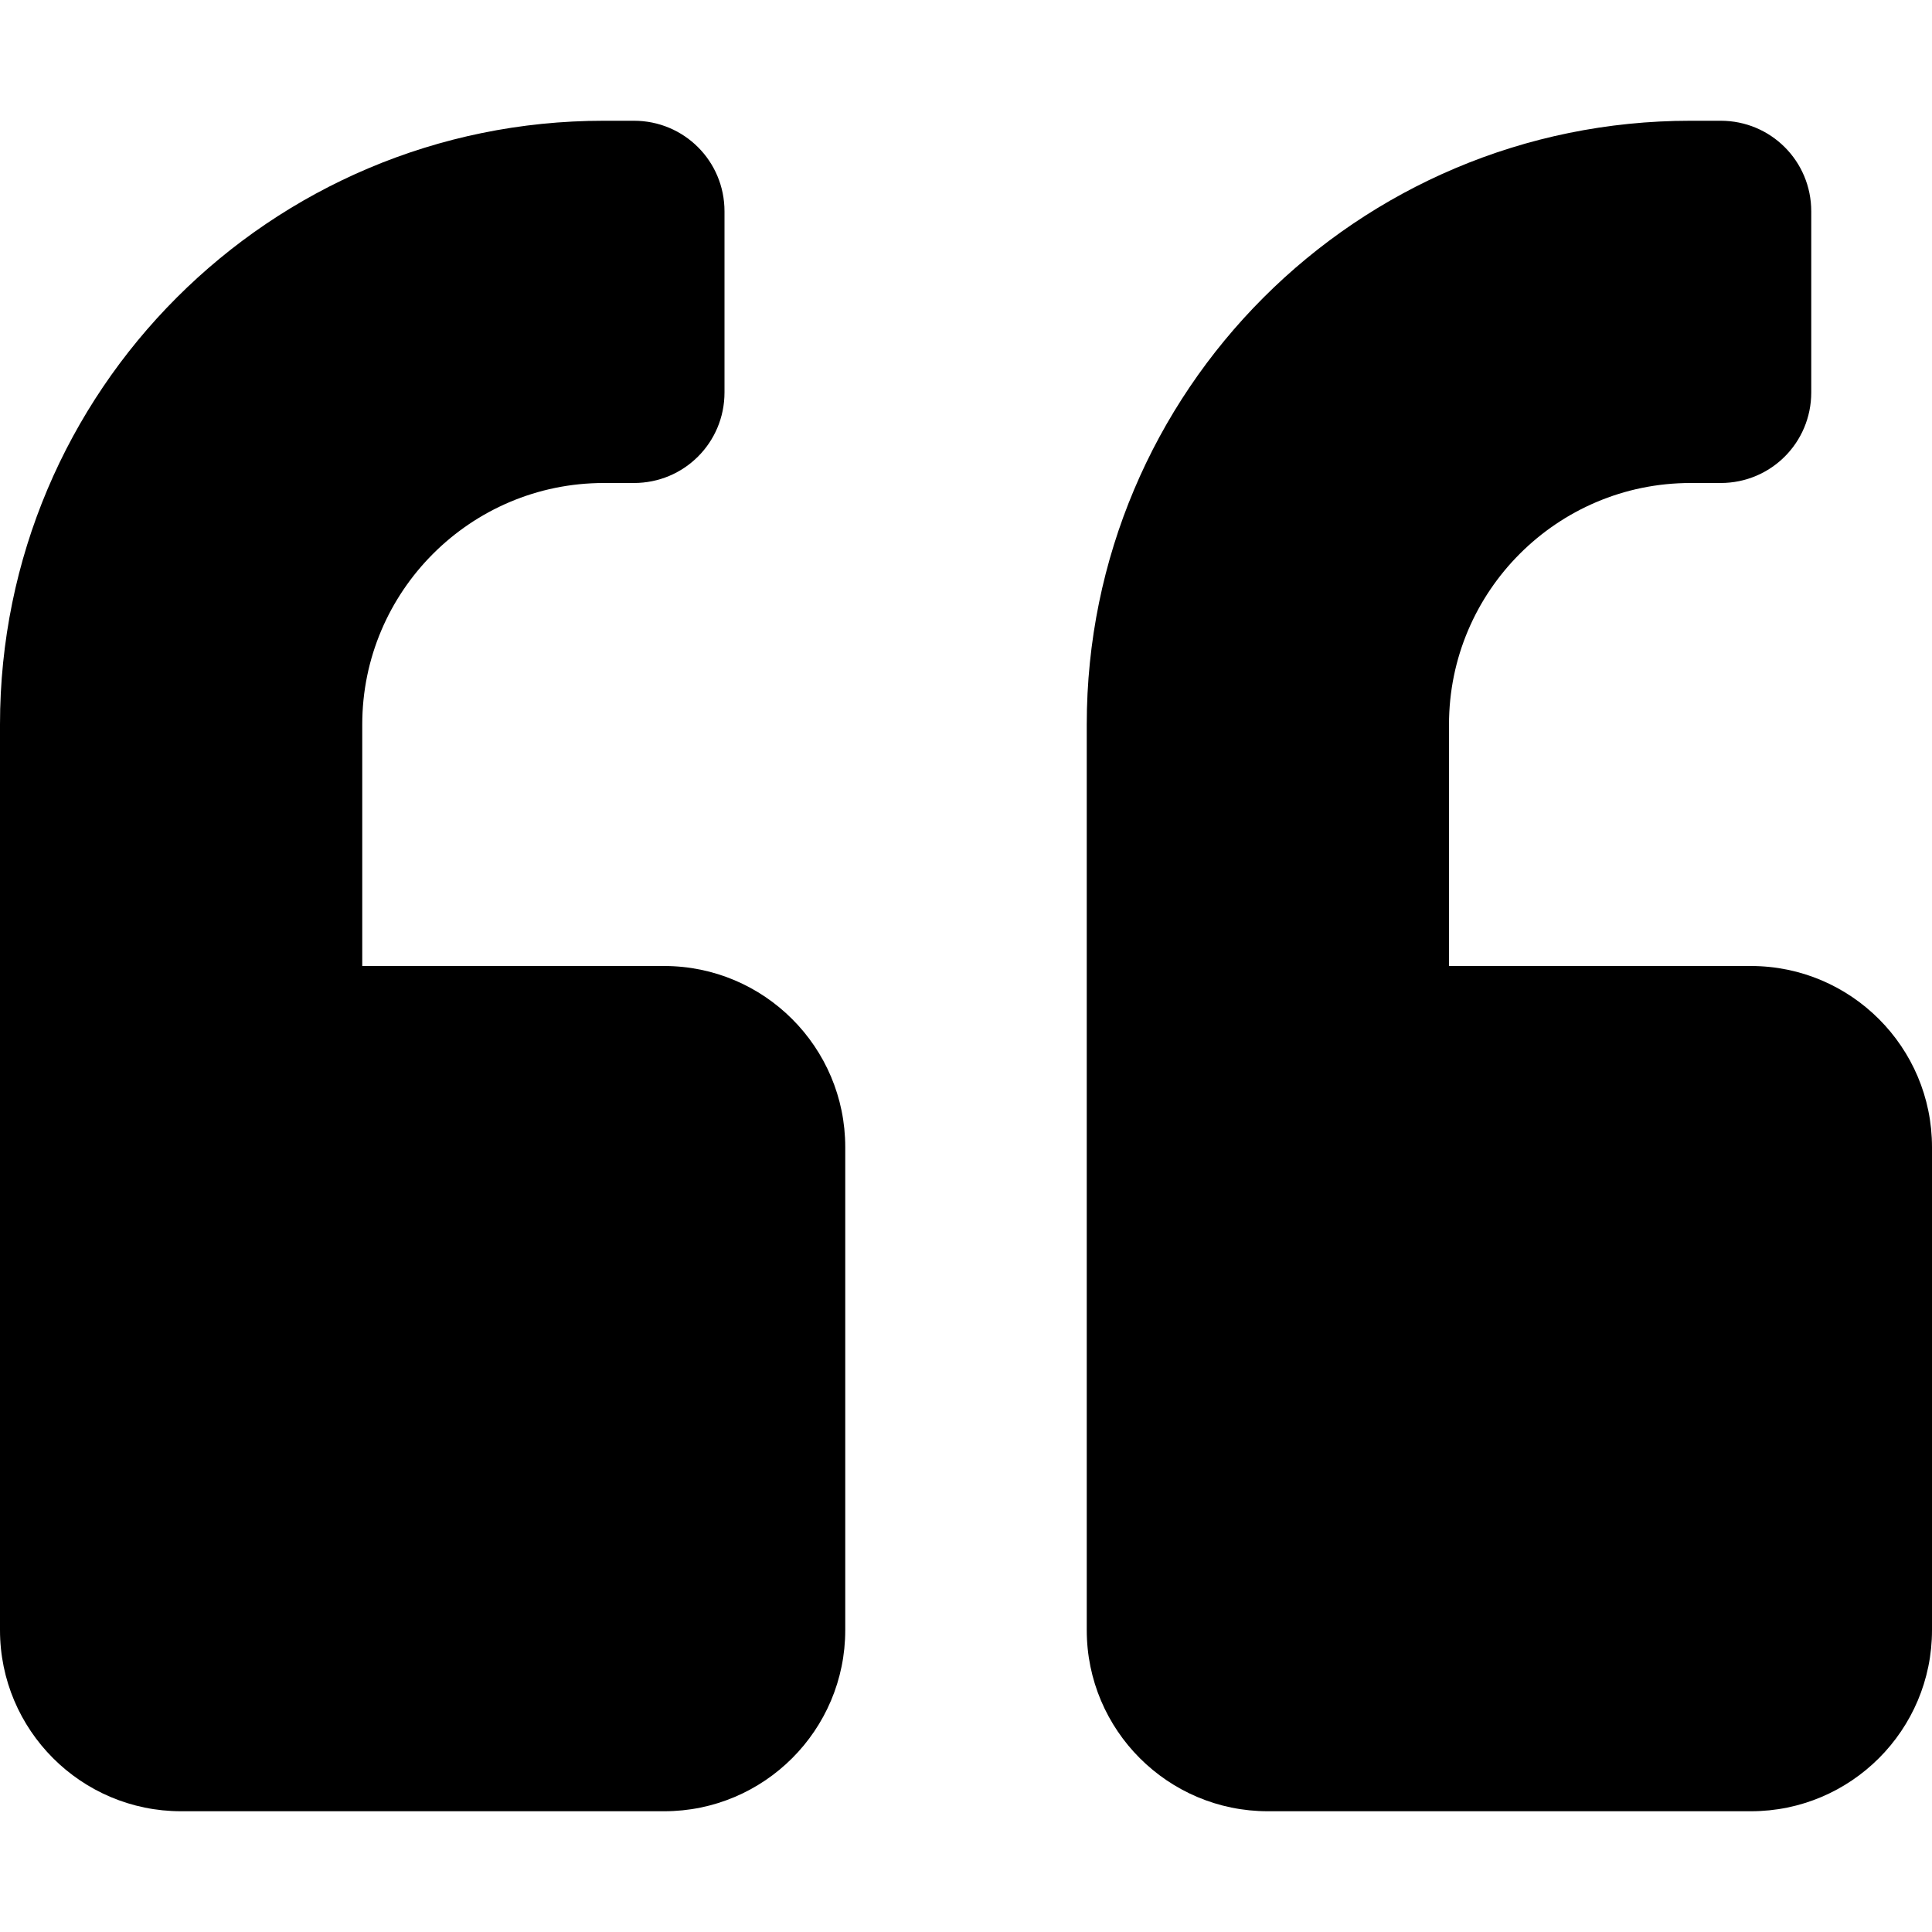
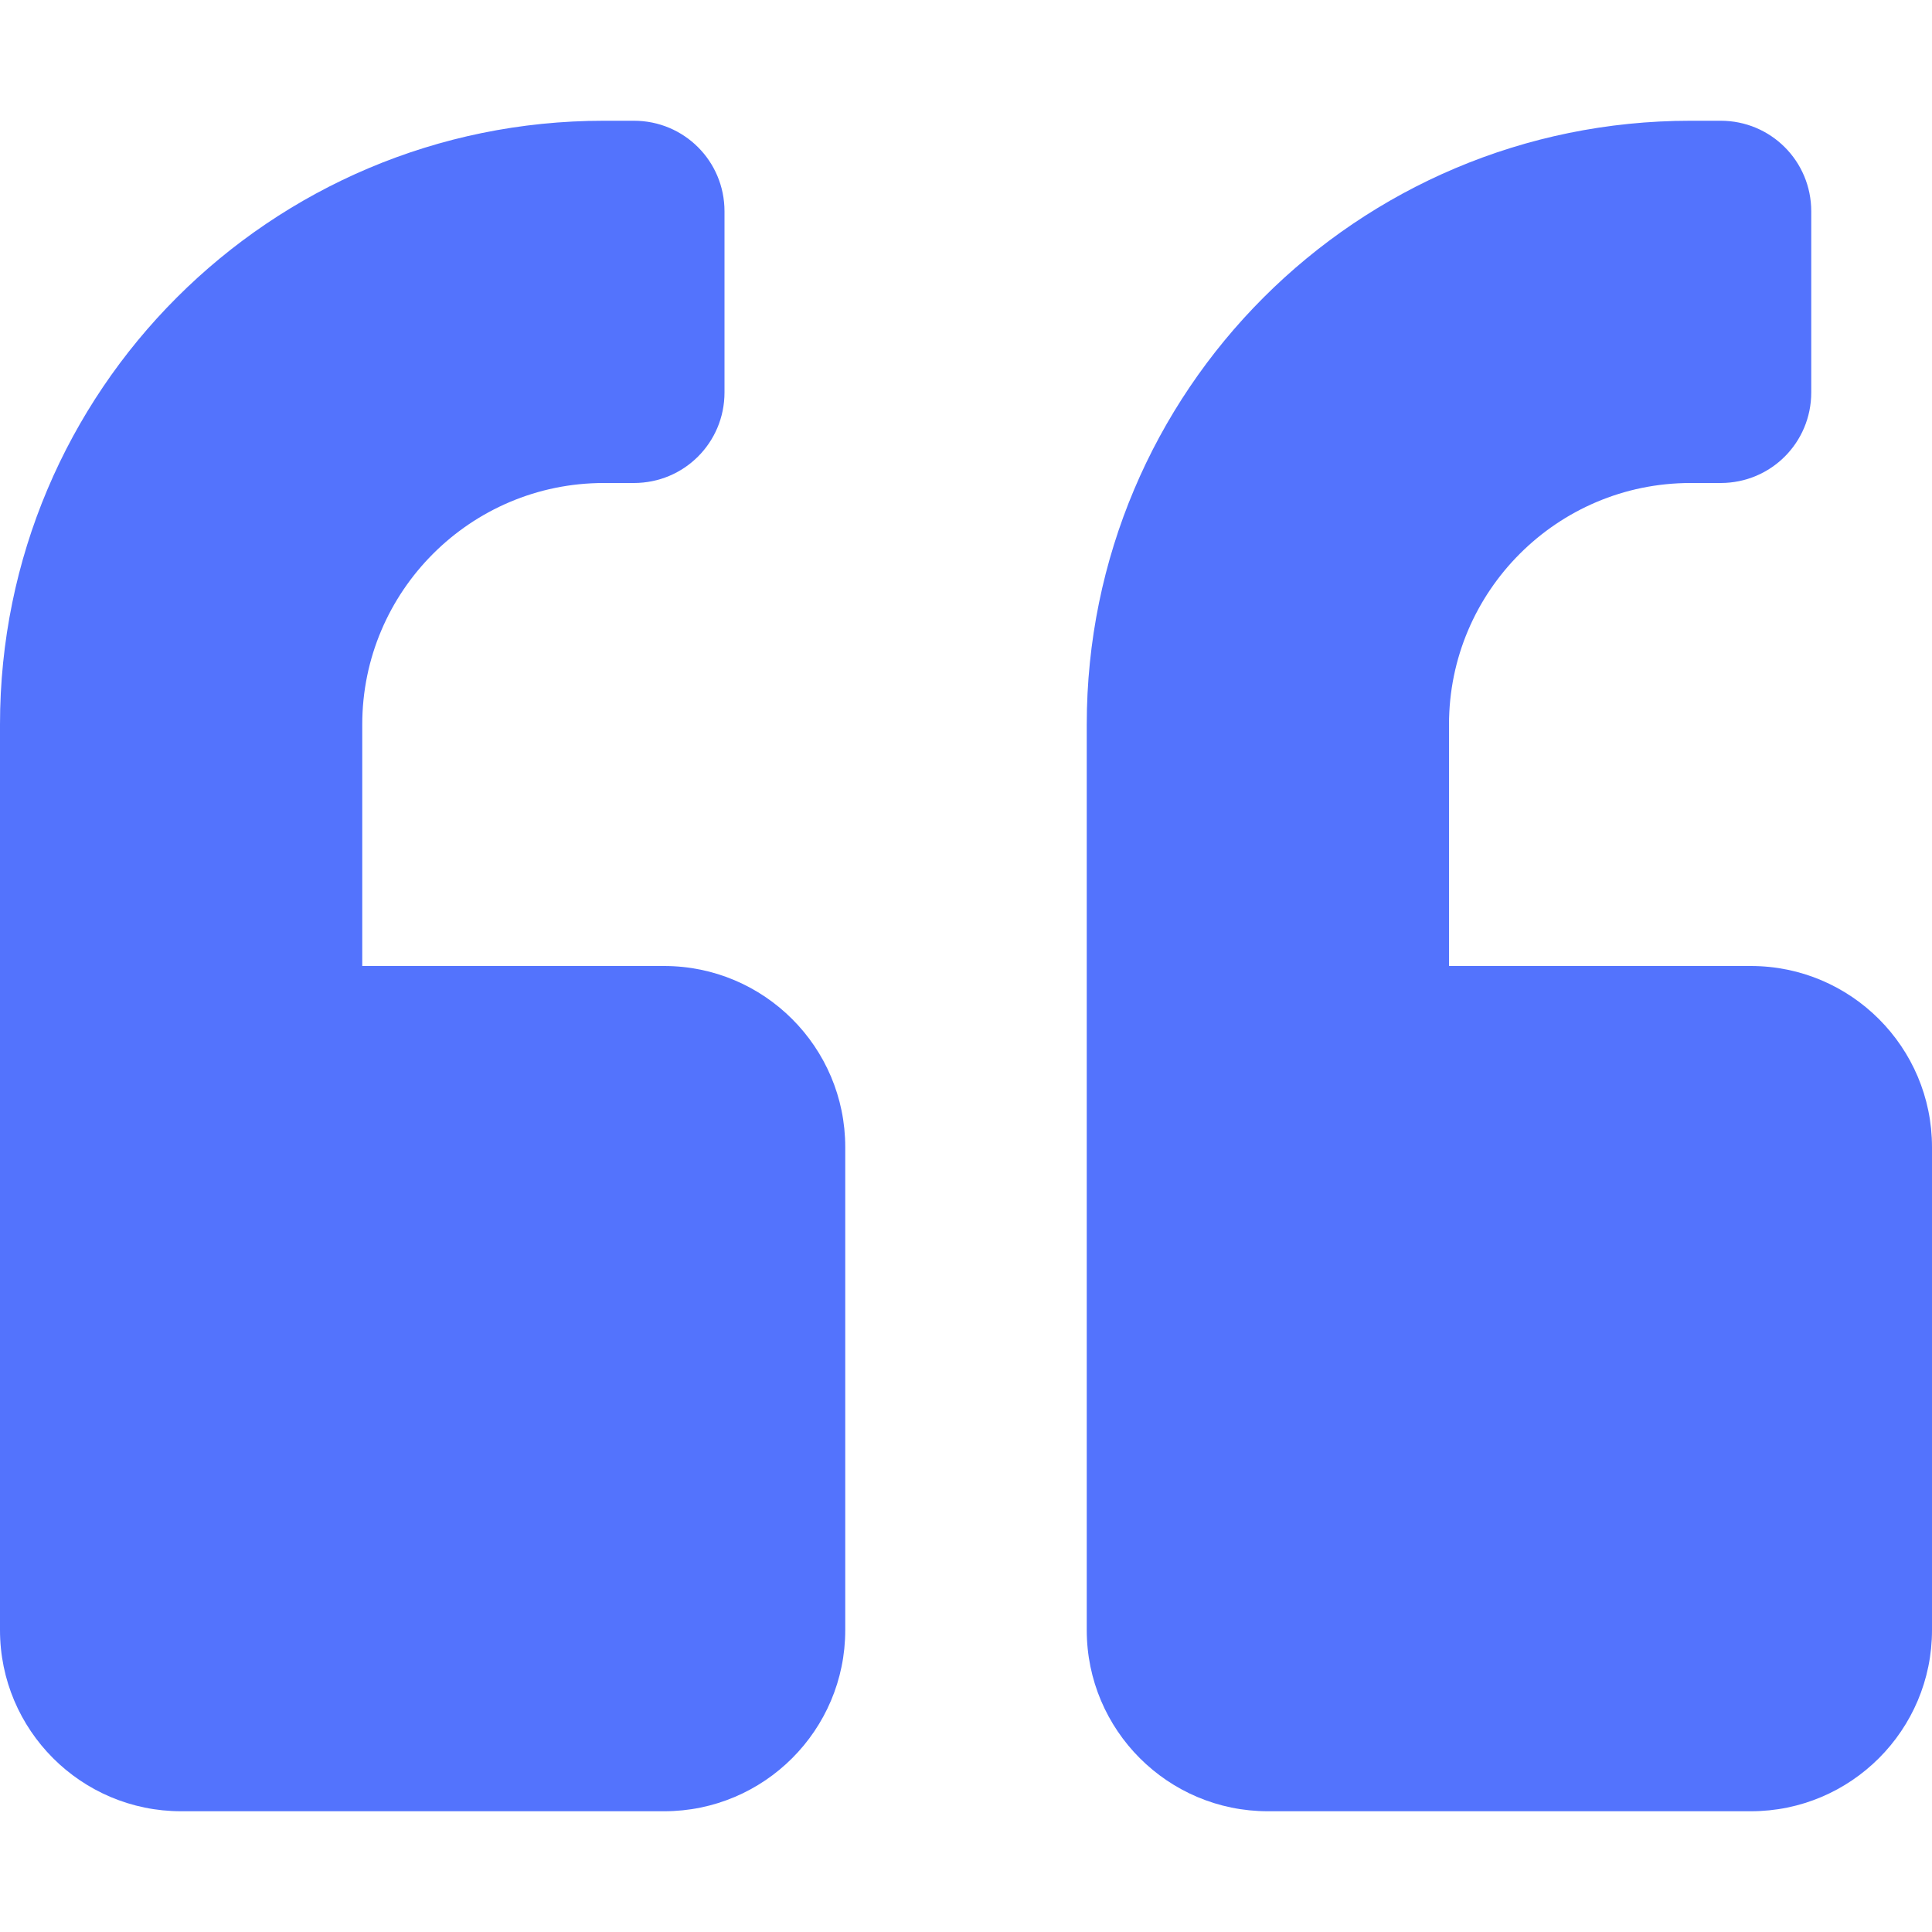
<svg xmlns="http://www.w3.org/2000/svg" width="64" height="64" viewBox="0 0 64 64" fill="none">
  <g id="quote-left">
-     <path id="Vector" d="M58 32H48V24C48 19.587 51.587 16 56 16H57C58.663 16 60 14.662 60 13V7C60 5.338 58.663 4 57 4H56C44.95 4 36 12.95 36 24V54C36 57.312 38.688 60 42 60H58C61.312 60 64 57.312 64 54V38C64 34.688 61.312 32 58 32ZM22 32H12V24C12 19.587 15.588 16 20 16H21C22.663 16 24 14.662 24 13V7C24 5.338 22.663 4 21 4H20C8.95 4 0 12.95 0 24V54C0 57.312 2.688 60 6 60H22C25.312 60 28 57.312 28 54V38C28 34.688 25.312 32 22 32Z" fill="black" />
-   </g>
+     <path id="Vector" d="M58 32H48V24C48 19.587 51.587 16 56 16H57C58.663 16 60 14.662 60 13V7C60 5.338 58.663 4 57 4H56C44.95 4 36 12.95 36 24V54C36 57.312 38.688 60 42 60H58C61.312 60 64 57.312 64 54V38C64 34.688 61.312 32 58 32ZM22 32H12V24C12 19.587 15.588 16 20 16H21C22.663 16 24 14.662 24 13V7C24 5.338 22.663 4 21 4H20C8.95 4 0 12.95 0 24V54C0 57.312 2.688 60 6 60H22C25.312 60 28 57.312 28 54V38C28 34.688 25.312 32 22 32Z" fill="#5373FD" />/&gt;
+ </g>
</svg>
